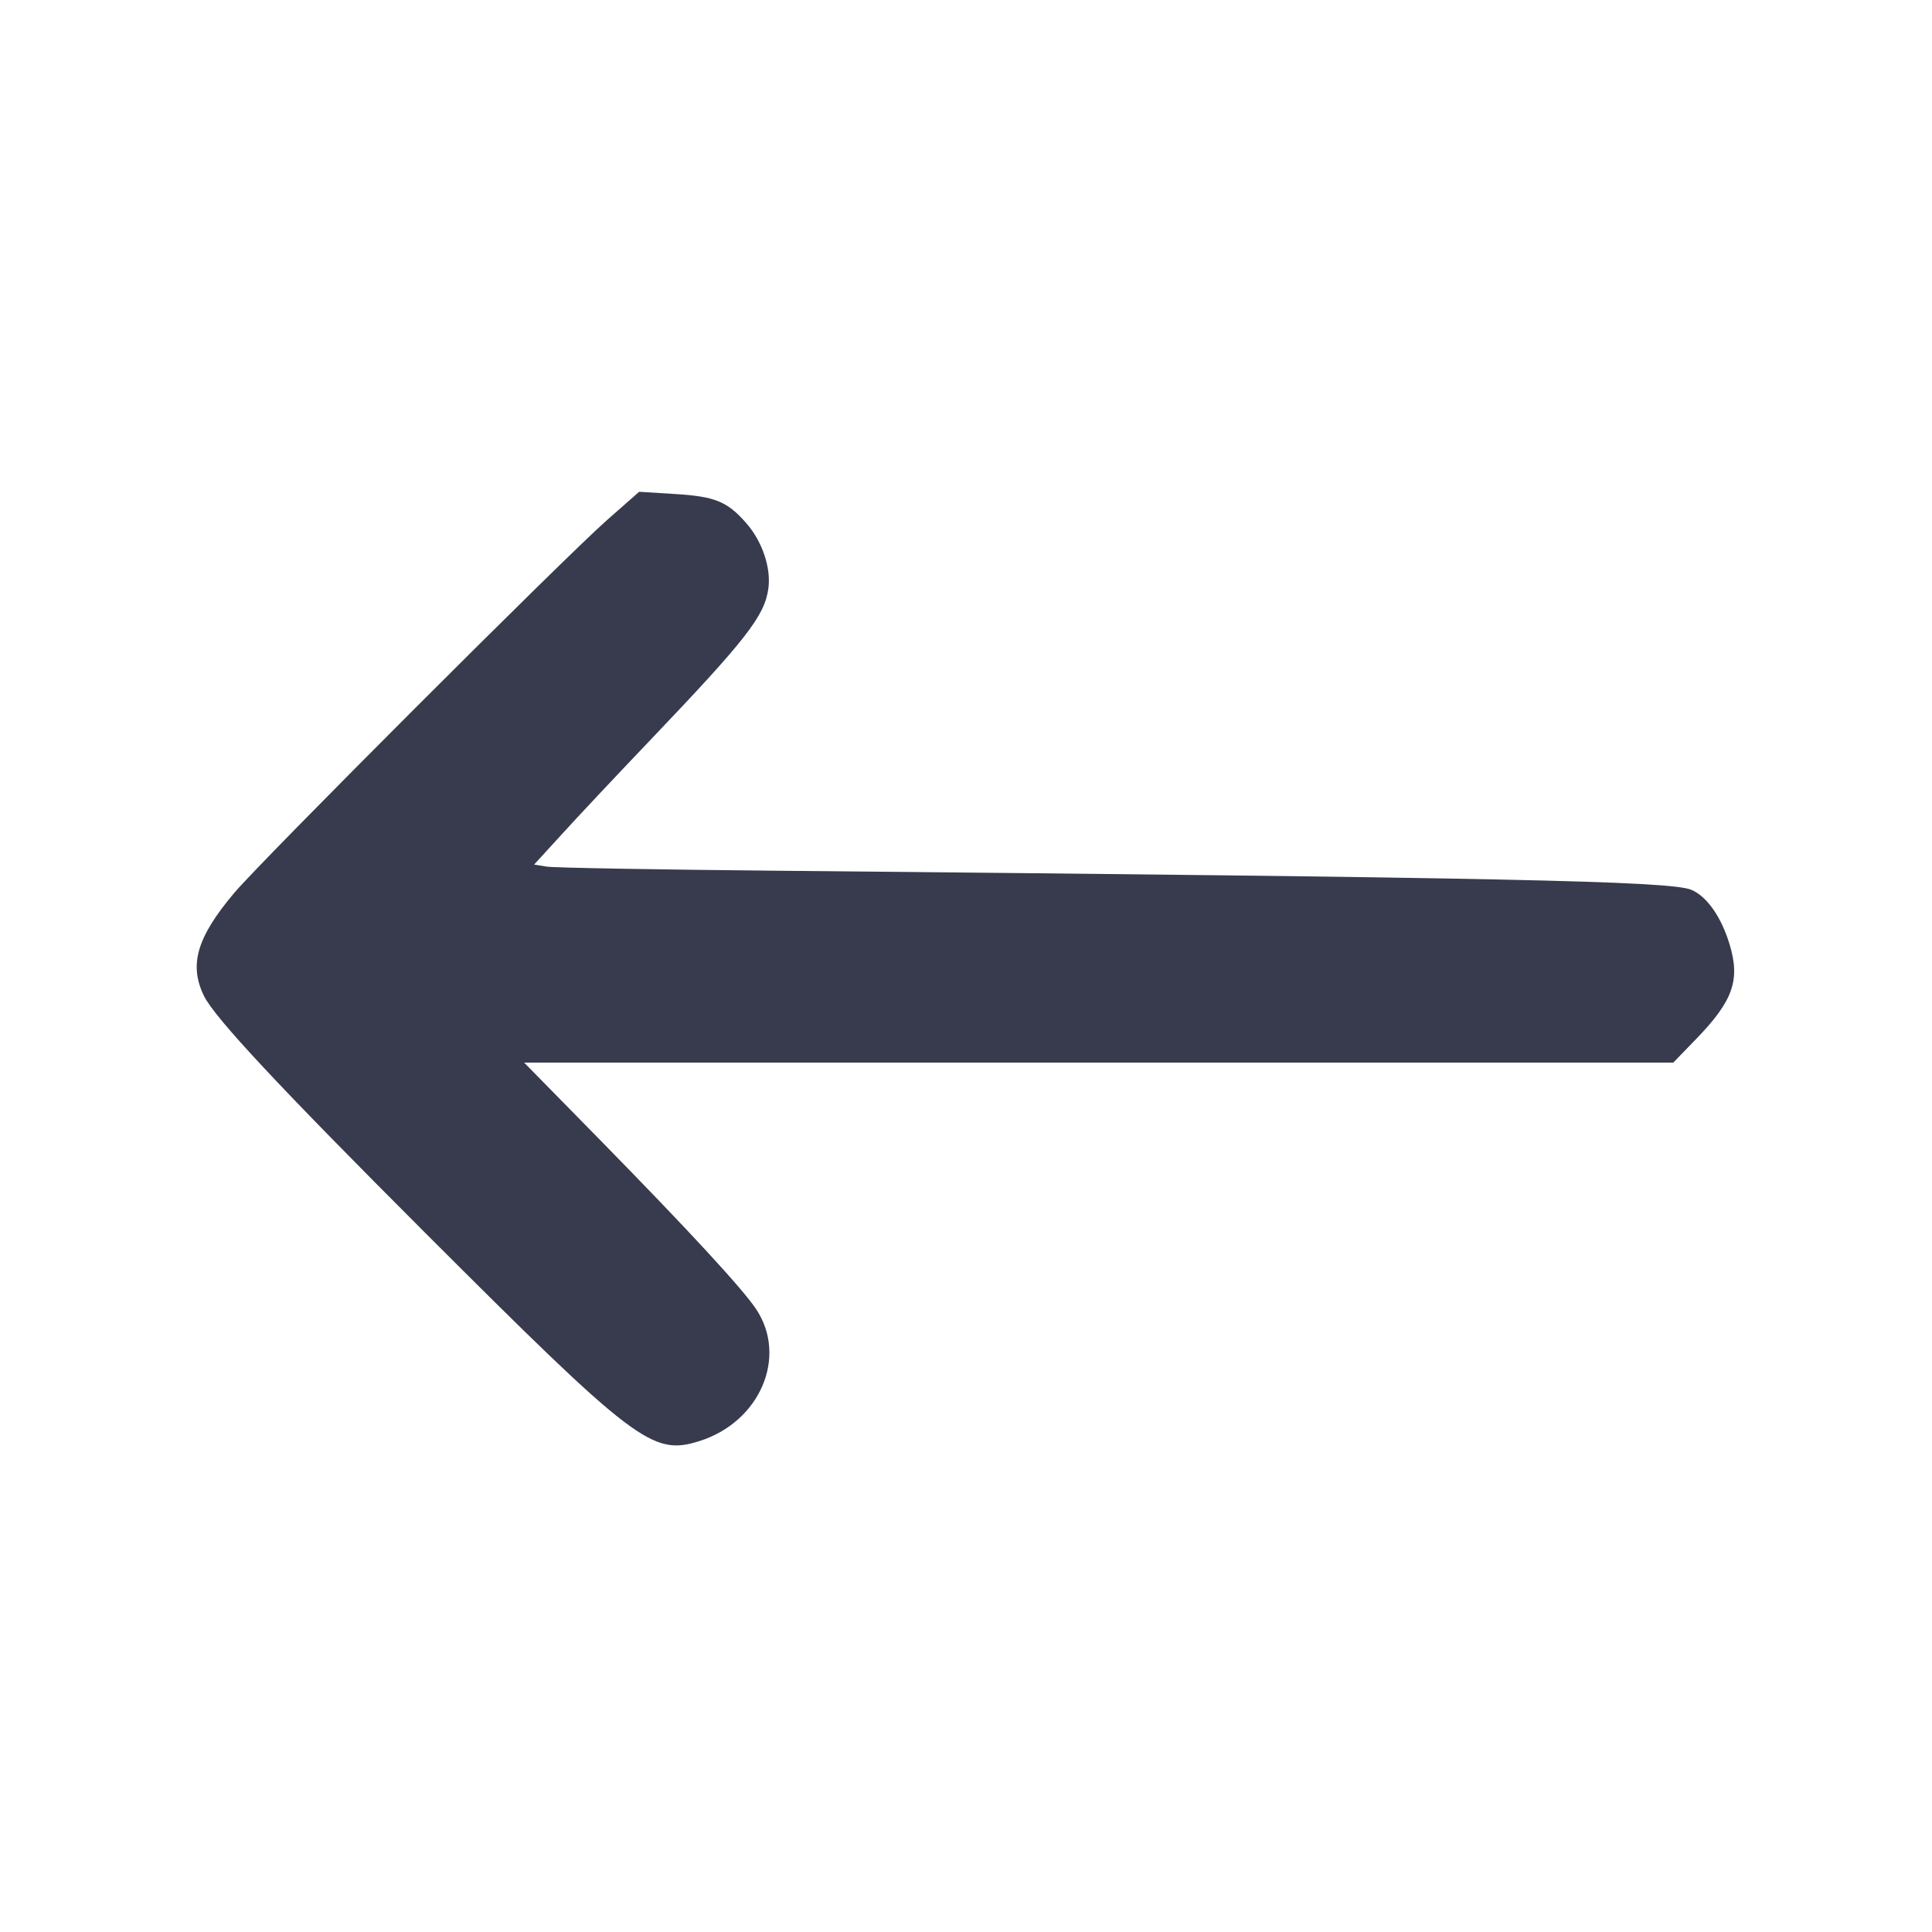
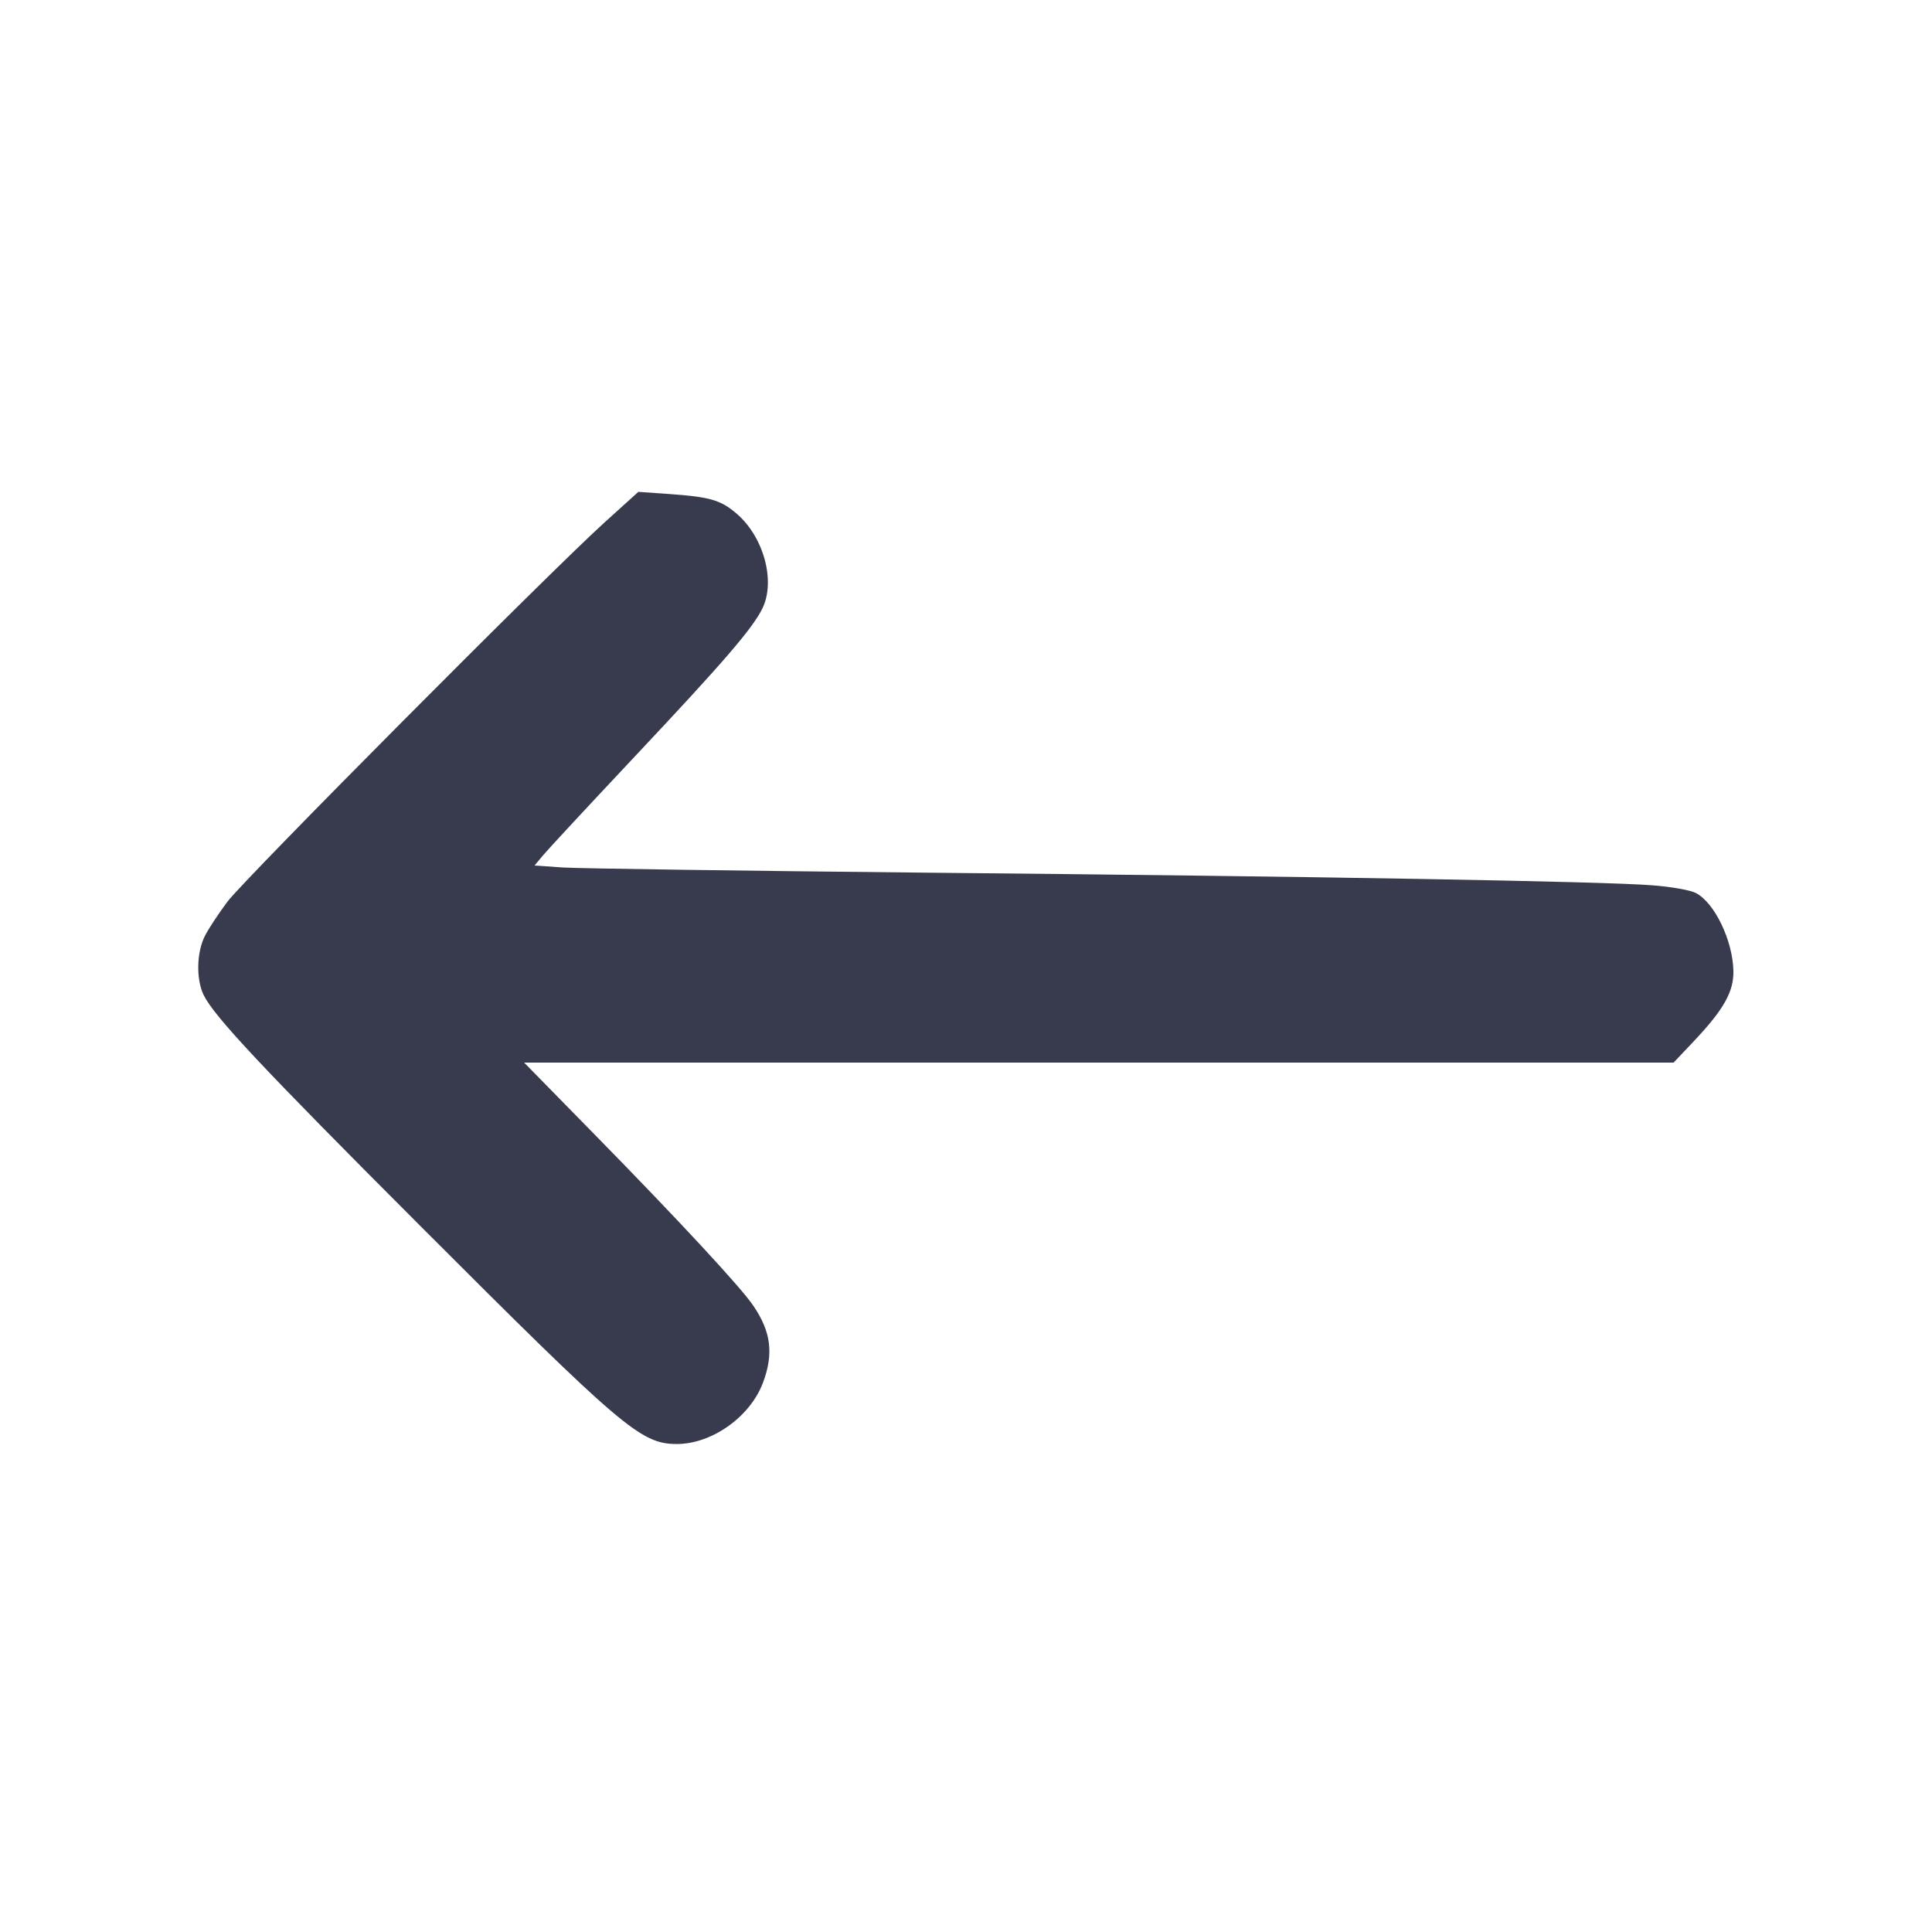
<svg xmlns="http://www.w3.org/2000/svg" width="24" height="24" viewBox="0 0 24 24" fill="none">
-   <path d="M7.540 6.461 C 7.011 6.927,3.246 10.692,2.908 11.094 C 2.445 11.644,2.345 11.985,2.534 12.372 C 2.667 12.643,3.469 13.502,5.283 15.316 C 7.894 17.926,8.104 18.086,8.687 17.902 C 9.439 17.666,9.788 16.858,9.394 16.264 C 9.228 16.013,8.558 15.287,7.463 14.170 L 6.511 13.200 13.649 13.200 L 20.786 13.200 21.067 12.910 C 21.529 12.434,21.621 12.174,21.485 11.729 C 21.382 11.389,21.202 11.133,21.009 11.053 C 20.749 10.944,18.614 10.900,9.700 10.817 C 8.182 10.803,6.871 10.780,6.788 10.765 L 6.635 10.740 6.988 10.354 C 7.181 10.141,7.669 9.622,8.072 9.200 C 9.271 7.943,9.498 7.652,9.545 7.311 C 9.580 7.053,9.469 6.724,9.269 6.497 C 9.032 6.227,8.880 6.166,8.373 6.136 L 7.940 6.109 7.540 6.461 " fill="#373B4D" stroke="none" fill-rule="evenodd" />
+   <path d="M7.515 6.485 C 6.840 7.094,3.037 10.919,2.826 11.200 C 2.720 11.342,2.595 11.530,2.549 11.619 C 2.441 11.825,2.434 12.166,2.531 12.363 C 2.666 12.633,3.258 13.264,5.217 15.225 C 7.725 17.735,7.960 17.935,8.400 17.938 C 8.838 17.942,9.319 17.602,9.478 17.176 C 9.613 16.816,9.578 16.543,9.358 16.220 C 9.204 15.992,8.439 15.167,7.402 14.109 L 6.511 13.200 13.651 13.200 L 20.790 13.200 21.052 12.923 C 21.414 12.538,21.538 12.317,21.533 12.062 C 21.525 11.683,21.299 11.213,21.066 11.093 C 20.999 11.058,20.764 11.016,20.532 10.998 C 19.927 10.949,16.331 10.886,11.540 10.841 C 9.230 10.818,7.183 10.789,6.990 10.776 L 6.640 10.752 6.745 10.626 C 6.802 10.557,7.323 9.996,7.902 9.380 C 8.984 8.230,9.346 7.810,9.469 7.562 C 9.638 7.222,9.489 6.671,9.150 6.380 C 8.952 6.211,8.821 6.173,8.315 6.137 L 7.930 6.110 7.515 6.485 " fill="#373B4D" stroke="none" fill-rule="evenodd" />
</svg>
